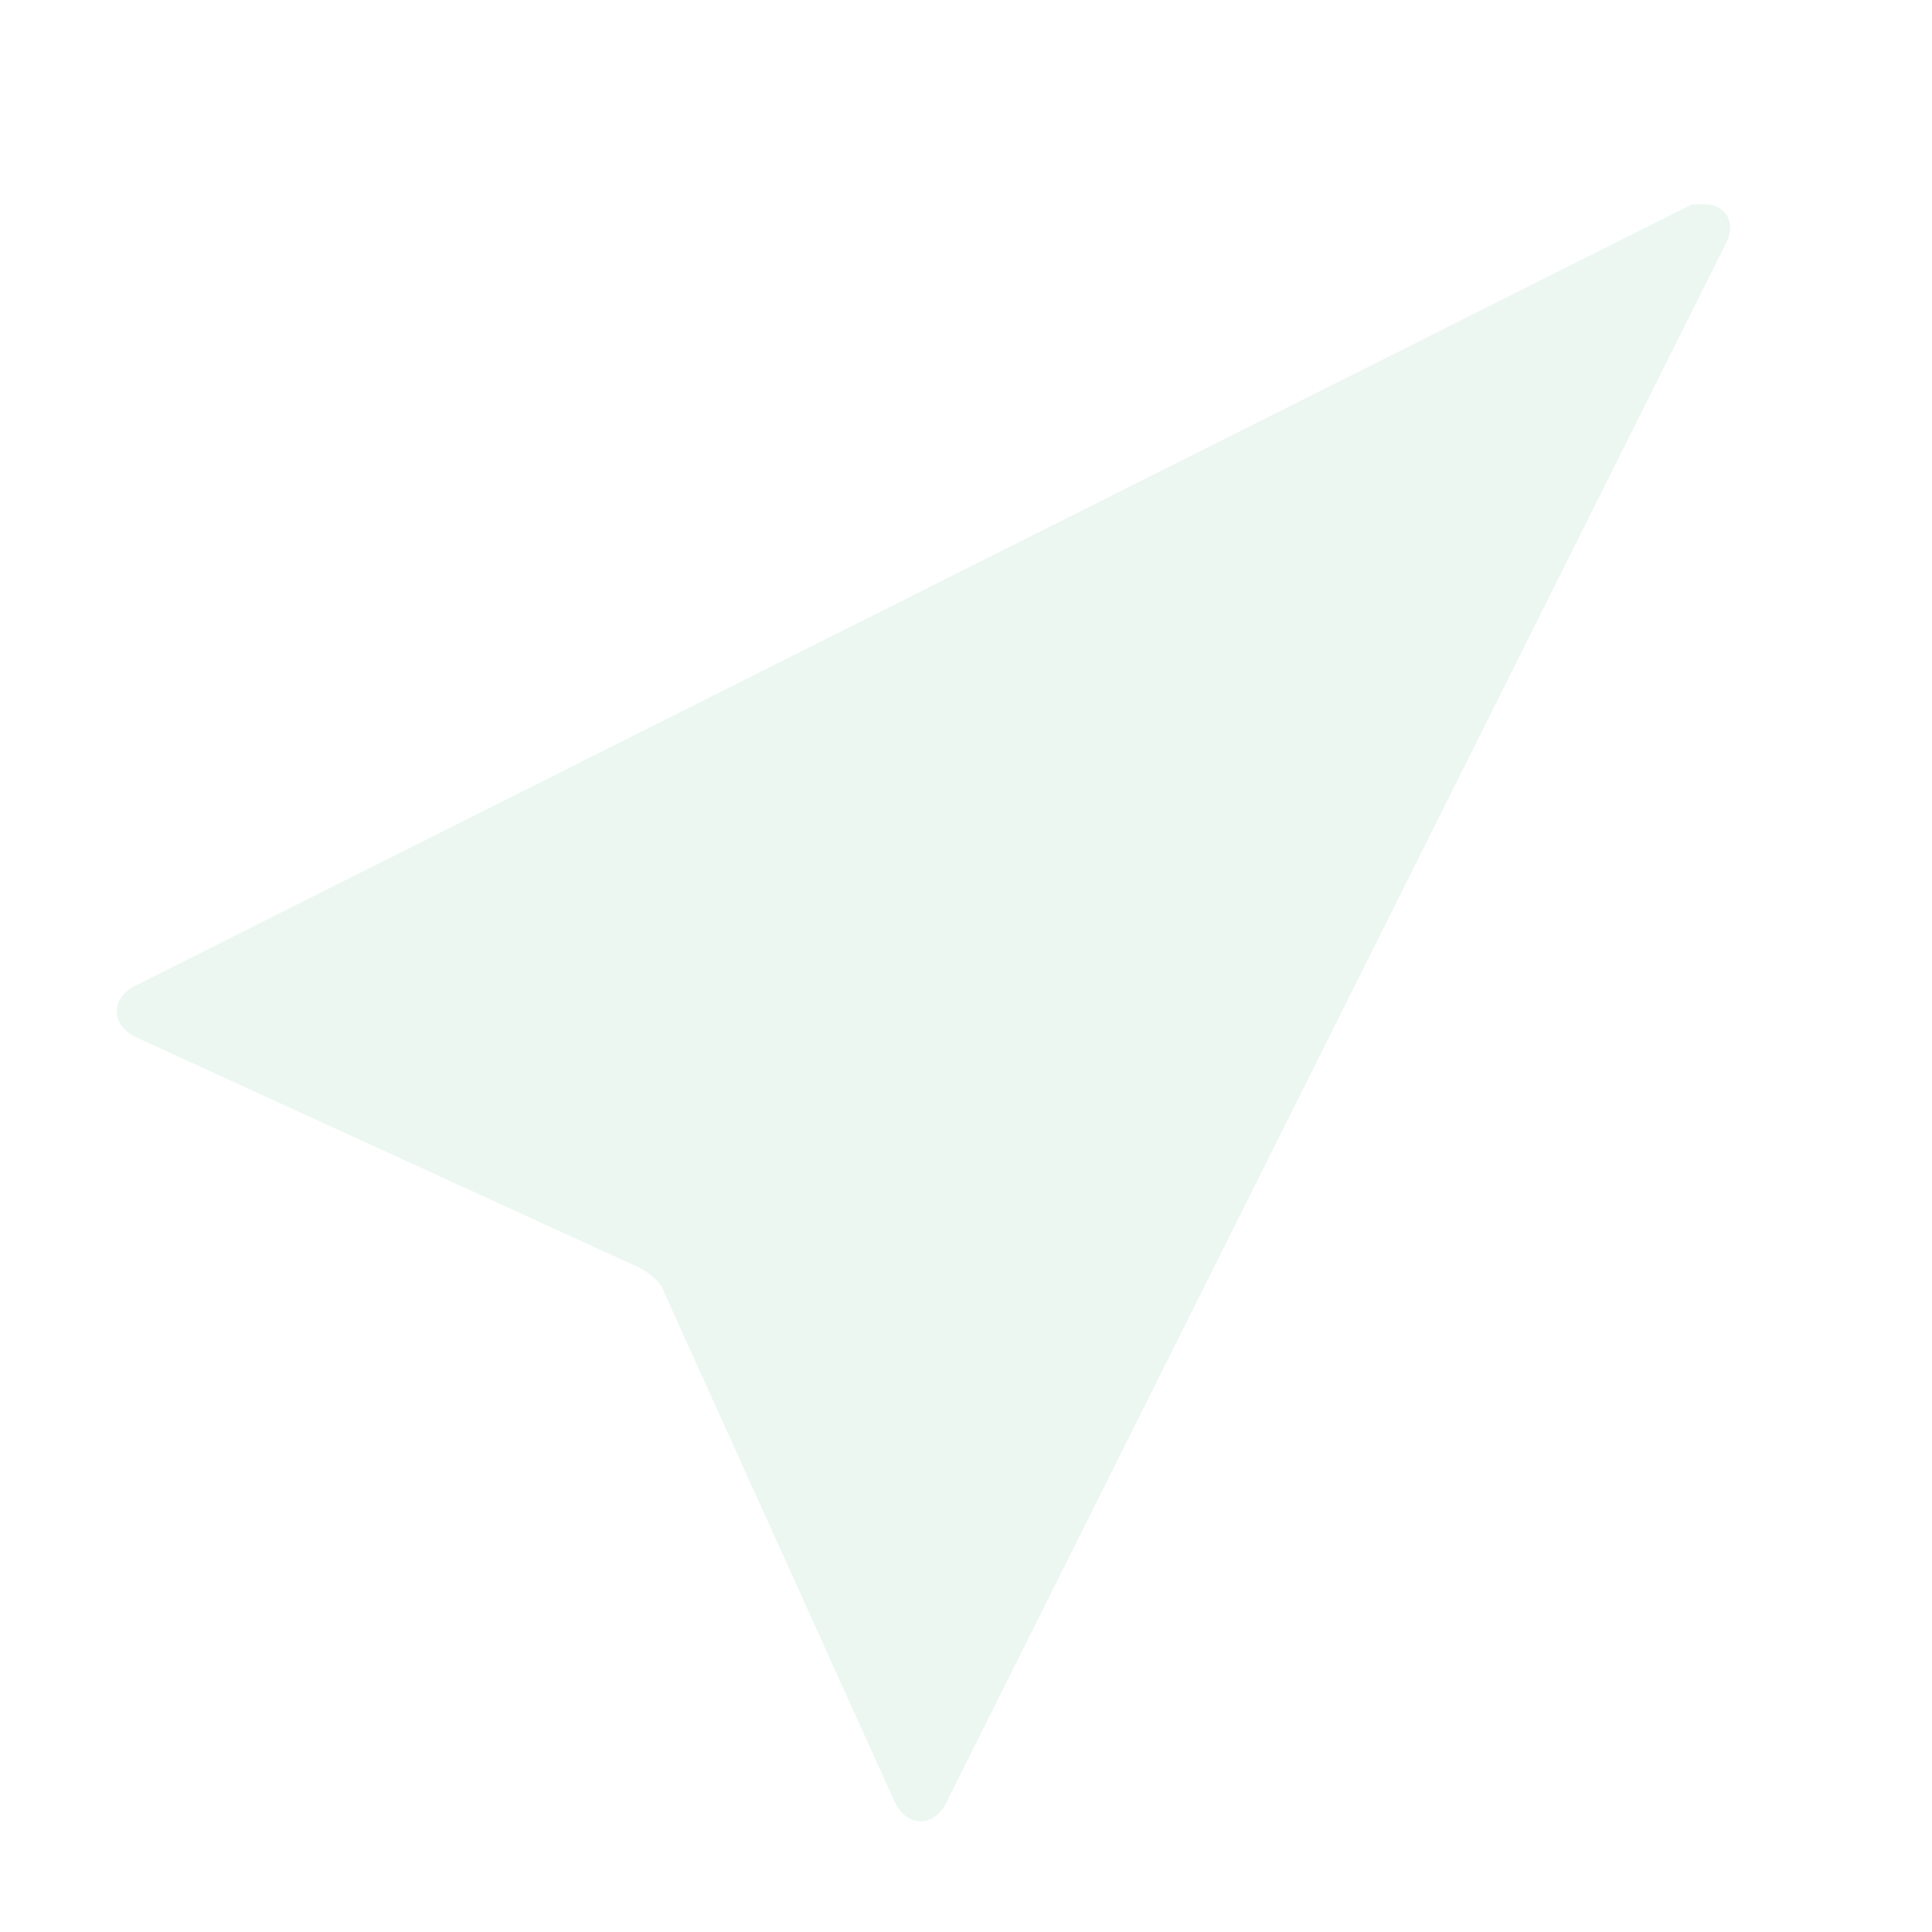
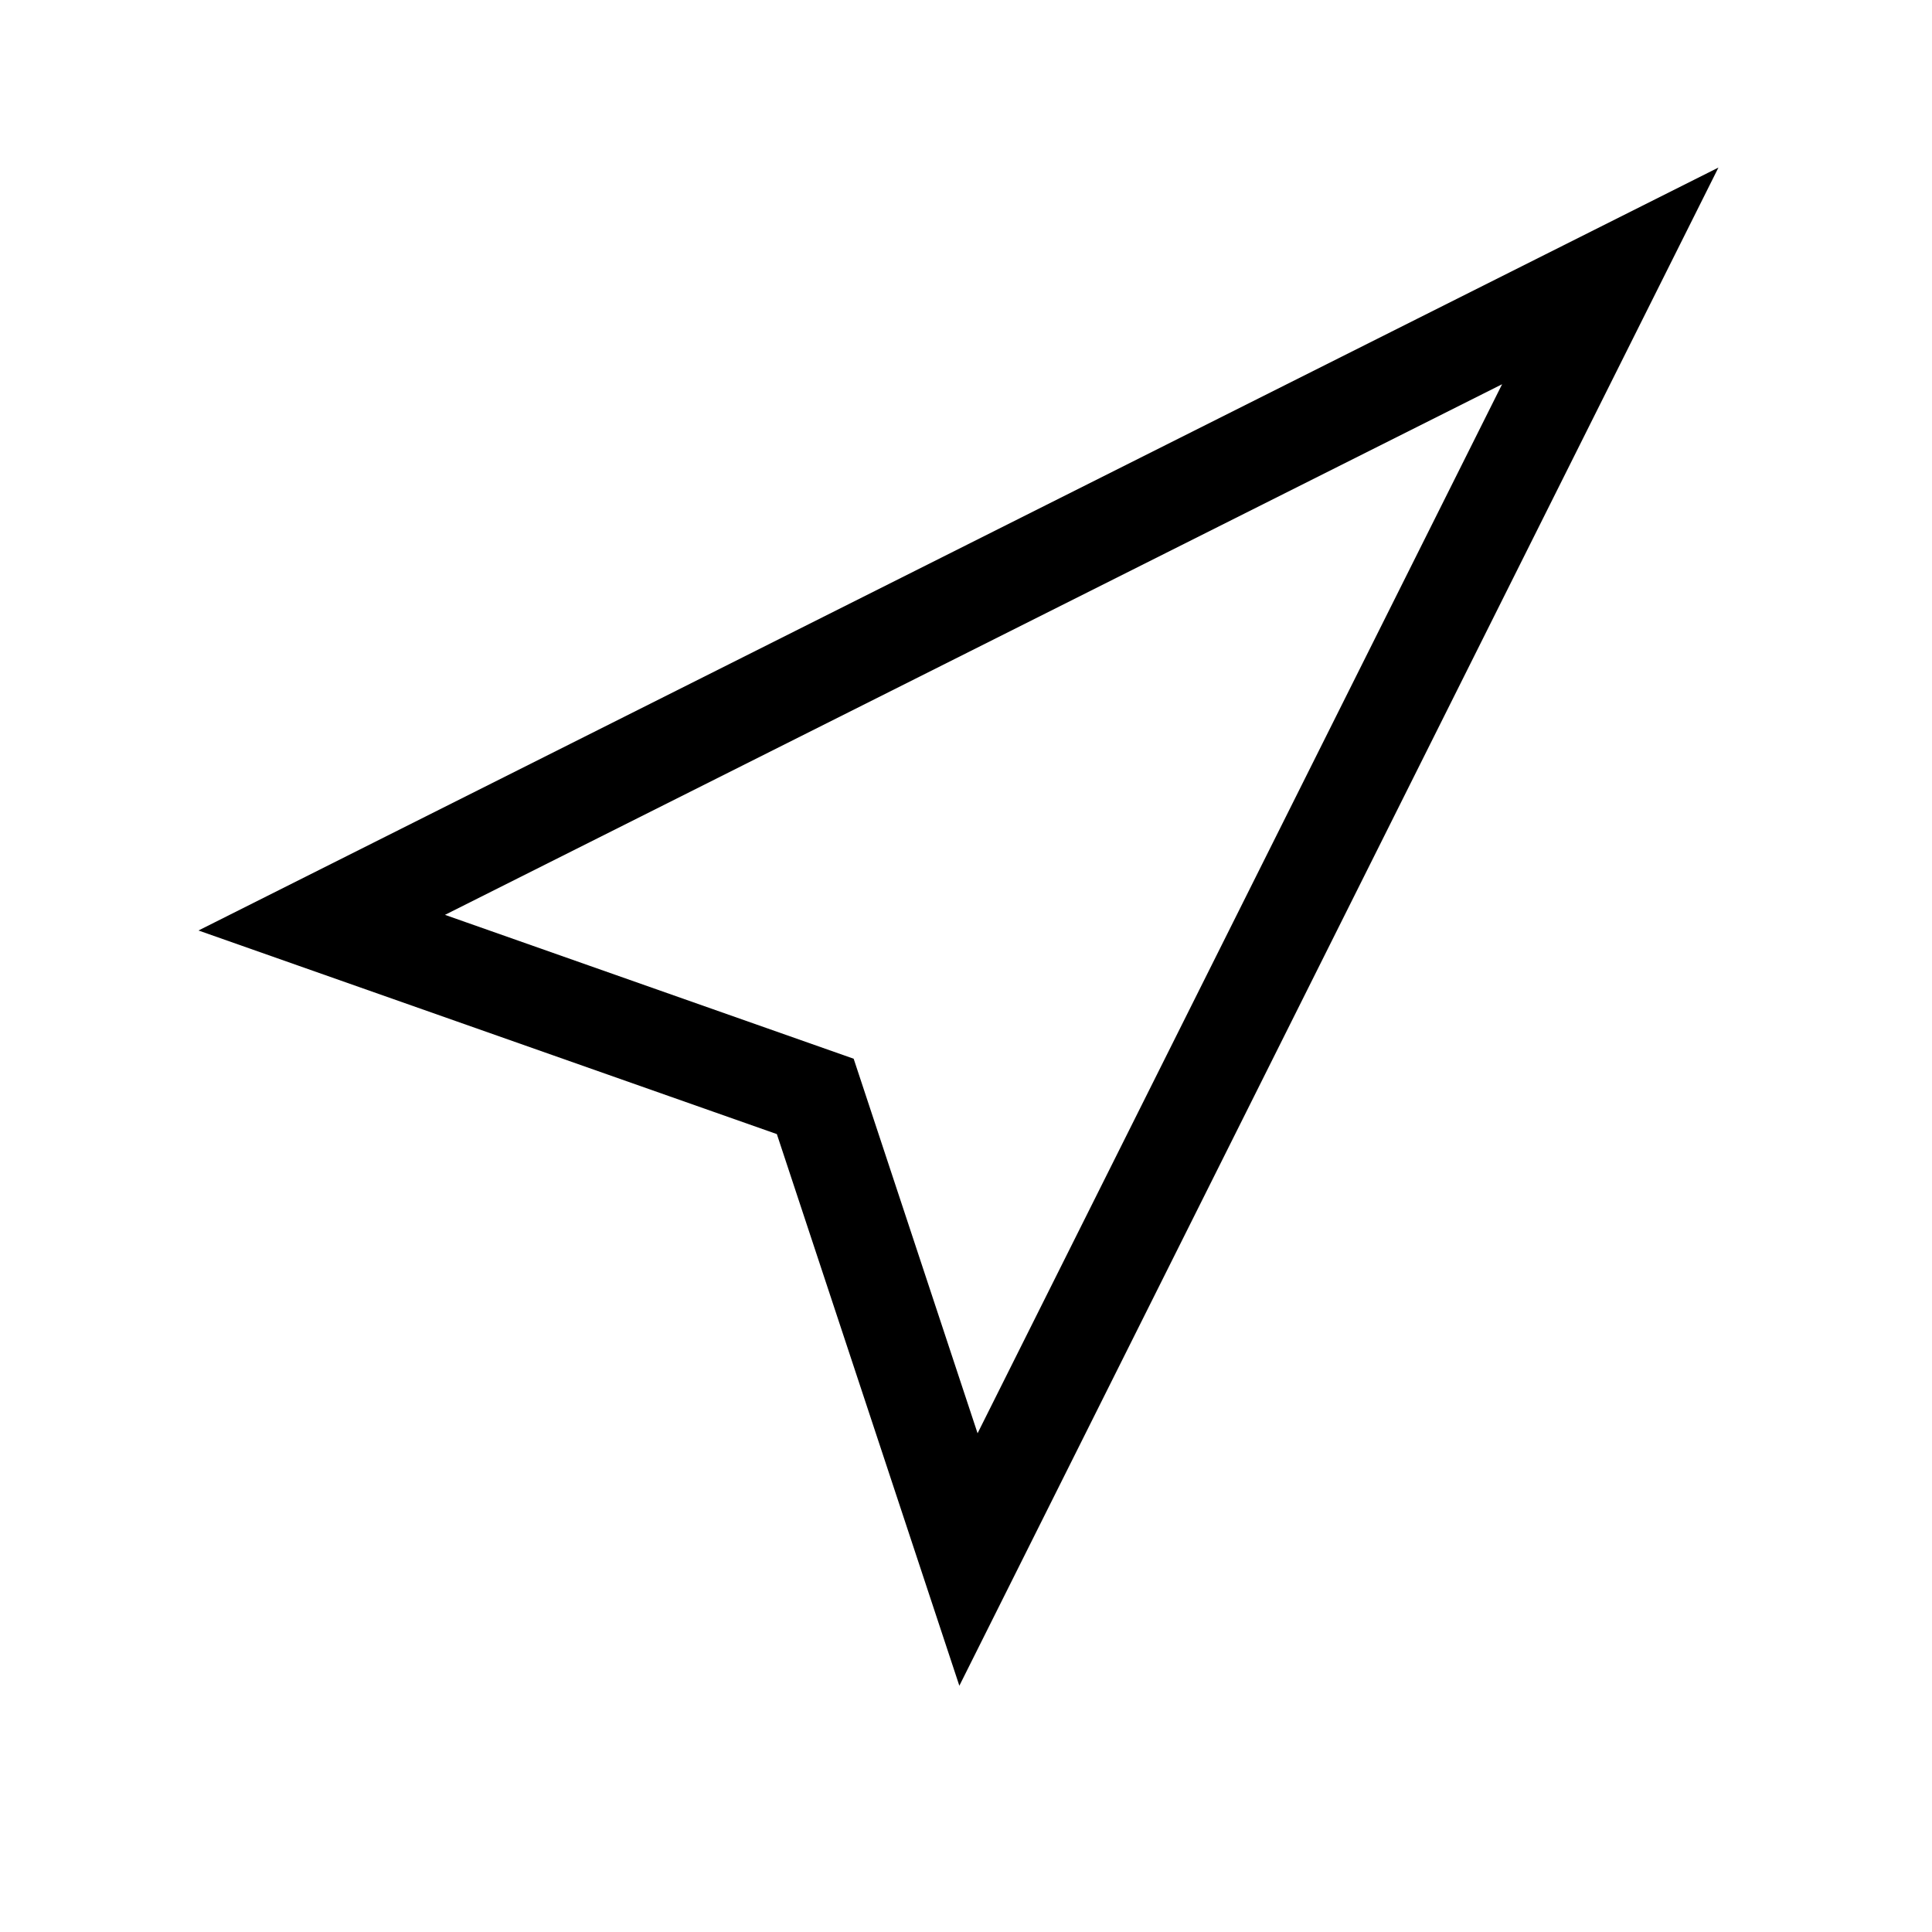
- <svg xmlns="http://www.w3.org/2000/svg" version="1.1" id="Layer_1" x="0px" y="0px" viewBox="-383 385 32 32" enable-background="new -383 385 32 32" xml:space="preserve">
+ <svg xmlns="http://www.w3.org/2000/svg" version="1.1" id="Layer_1" x="0px" y="0px" width="40px" height="40px" viewBox="0 0 40 40" enable-background="new 0 0 40 40" xml:space="preserve">
  <g id="XMLID_2_">
    <g>
-       <path fill="#EDF7F2" d="M-354.8,388.7c0.1,0,0.1,0.1,0.1,0.2l-12.9,25.8c-0.1,0.2-0.2,0.2-0.3,0l-3.8-8.4    c-0.1-0.2-0.3-0.5-0.6-0.6l-8.3-3.8c-0.2-0.1-0.2-0.2,0-0.3l25.7-12.9C-354.8,388.7-354.8,388.7-354.8,388.7z" />
+       <path fill="#EDF7F2" d="M-347.75,389.625c0.125,0,0.125,0.125,0.125,0.25l-16.125,32.25c-0.125,0.25-0.25,0.25-0.375,0l-4.75-10.5    c-0.125-0.25-0.375-0.625-0.75-0.75l-10.375-4.75c-0.25-0.125-0.25-0.25,0-0.375l32.125-16.125    C-347.75,389.625-347.75,389.625-347.75,389.625z" />
    </g>
    <g>
-       <path fill="none" stroke="#EDF7F2" stroke-width="0.633" d="M-354.8,388.7c0,0-0.1,0-0.1,0l-25.7,12.9c-0.2,0.1-0.2,0.2,0,0.3    l8.3,3.8c0.2,0.1,0.5,0.3,0.6,0.6l3.8,8.4c0.1,0.2,0.2,0.2,0.3,0l12.9-25.8C-354.6,388.7-354.7,388.7-354.8,388.7z" />
+       <path fill="none" stroke="#EDF7F2" stroke-width="0.633" d="M-347.75,389.625h-0.125L-380,405.75c-0.25,0.125-0.25,0.25,0,0.375    l10.375,4.75c0.25,0.125,0.625,0.375,0.75,0.75l4.75,10.5c0.125,0.25,0.25,0.25,0.375,0l16.125-32.25    C-347.5,389.625-347.625,389.625-347.75,389.625z" />
    </g>
  </g>
+   <polygon fill="none" stroke="#000000" stroke-width="2" stroke-miterlimit="10" points="33.339,5.712 20.051,32.288 16.879,22.7   6.661,19.103 " />
</svg>
